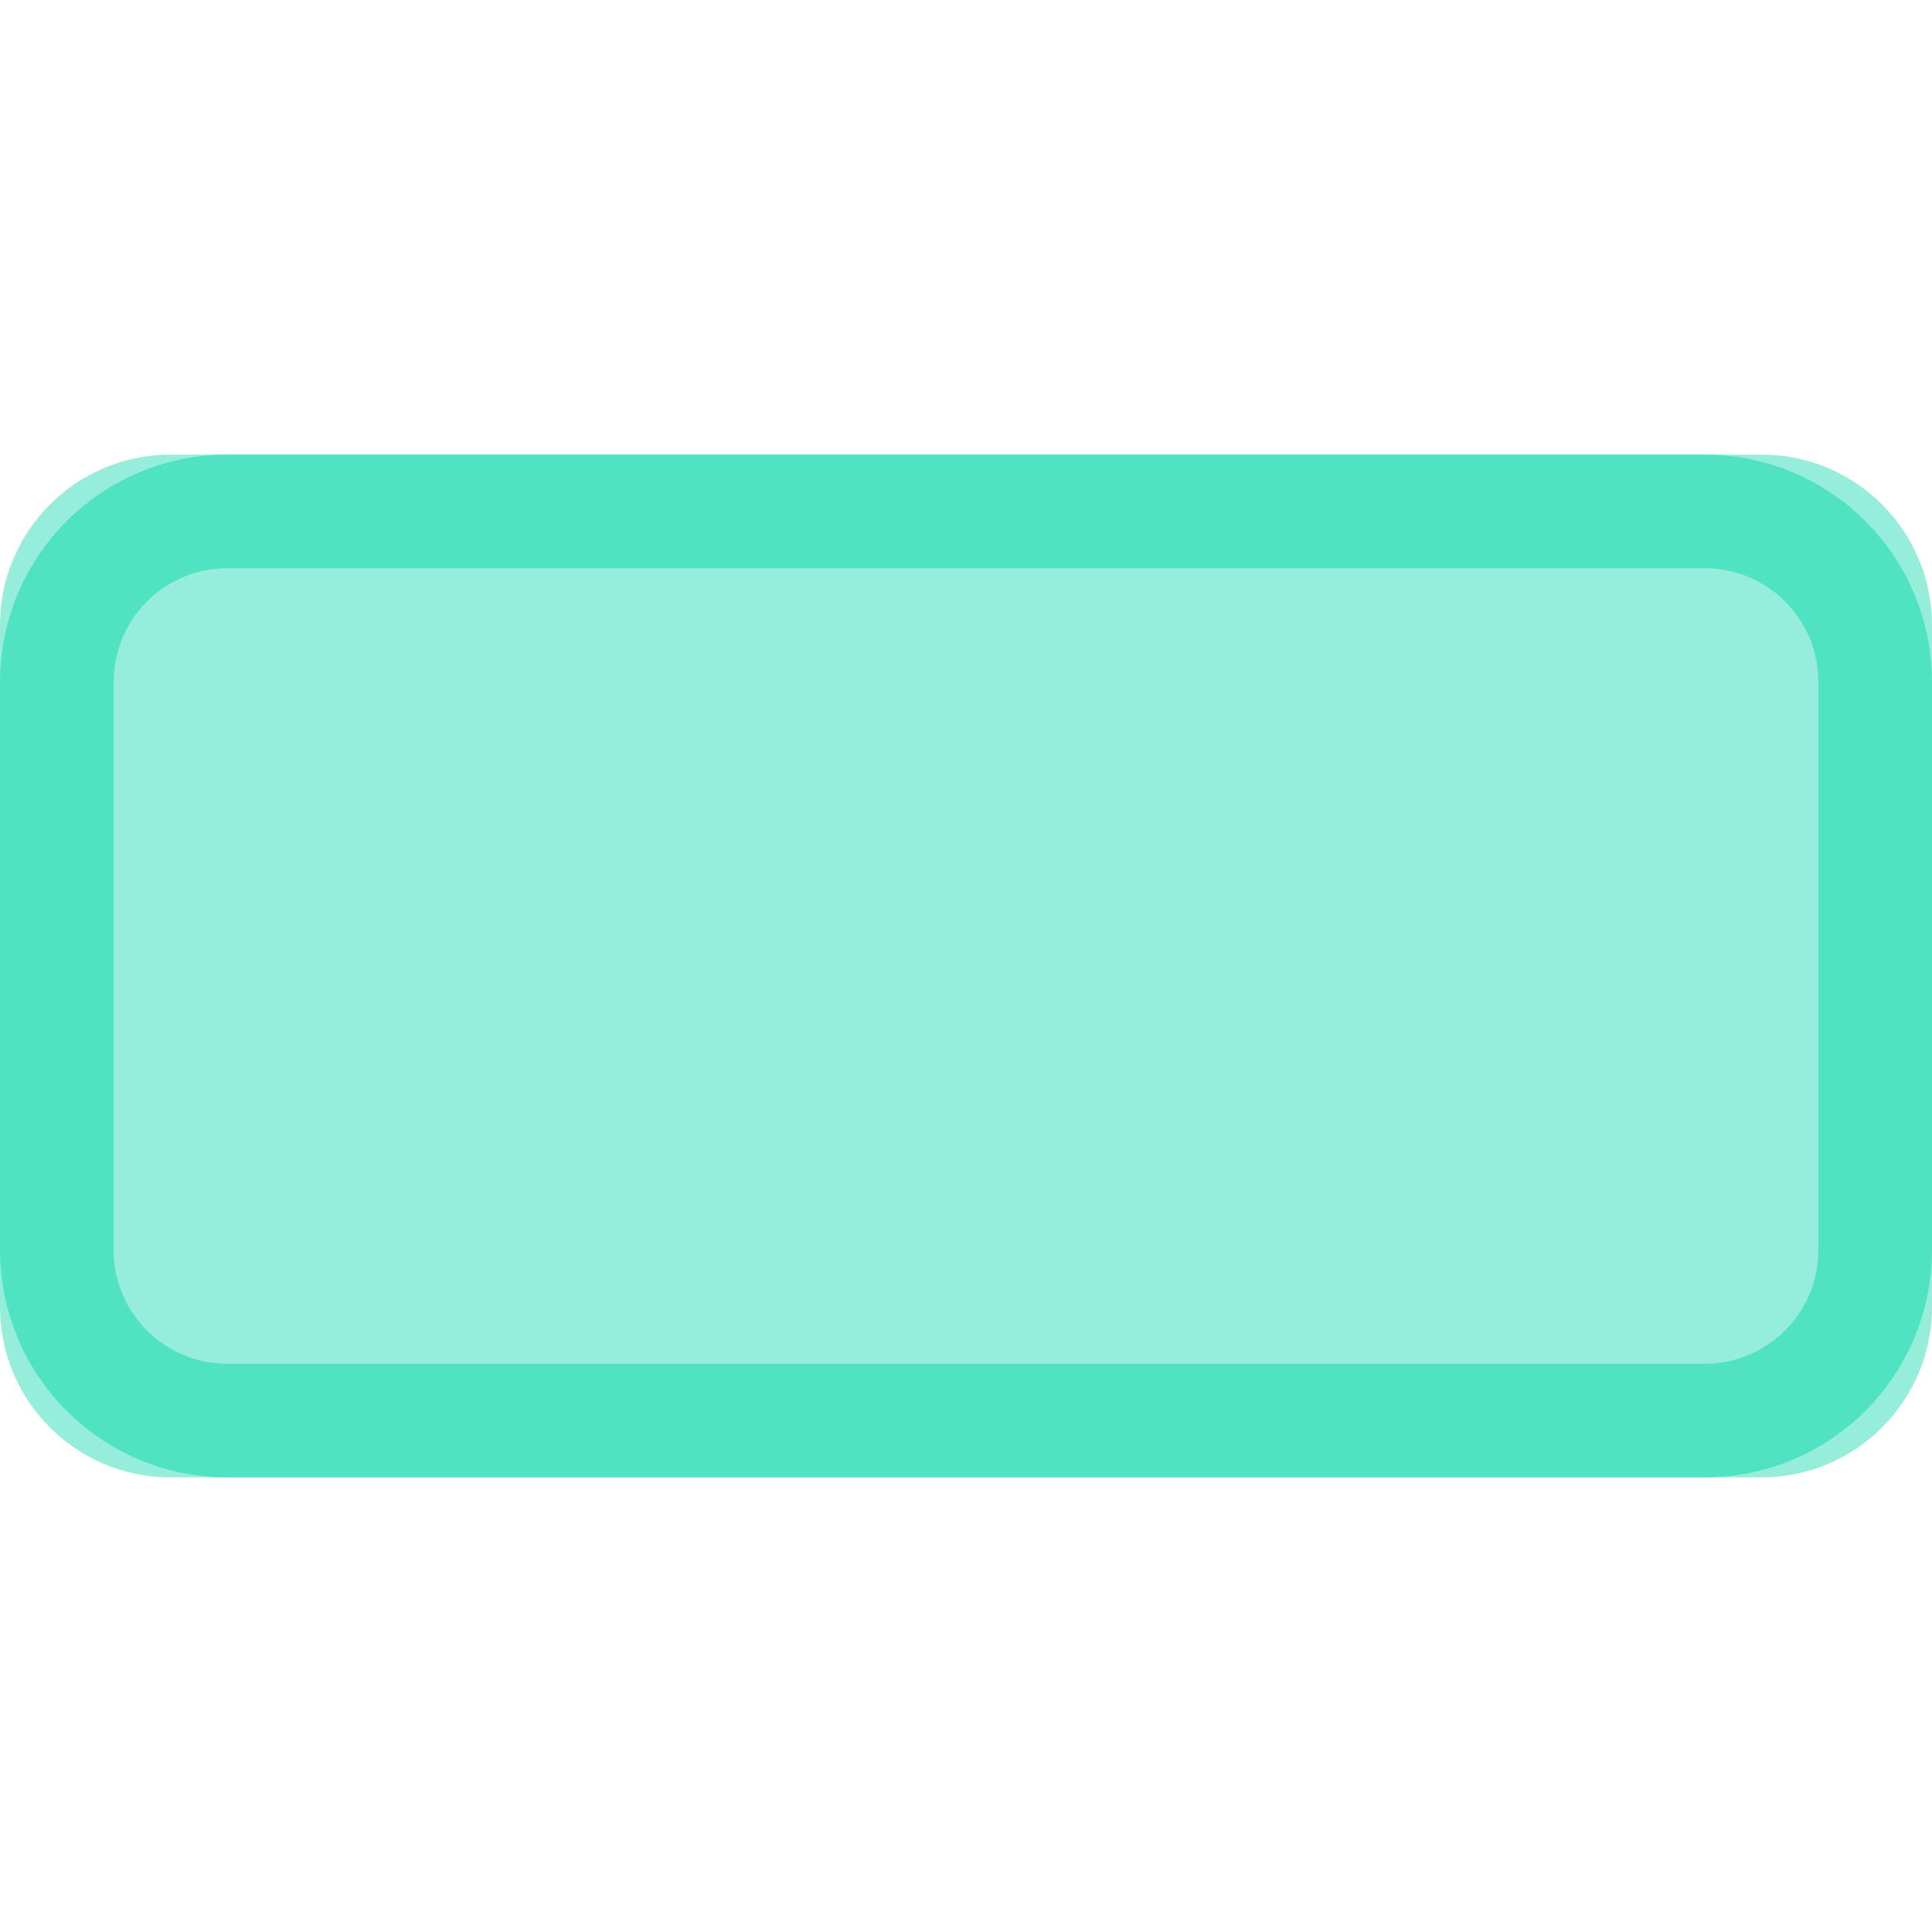
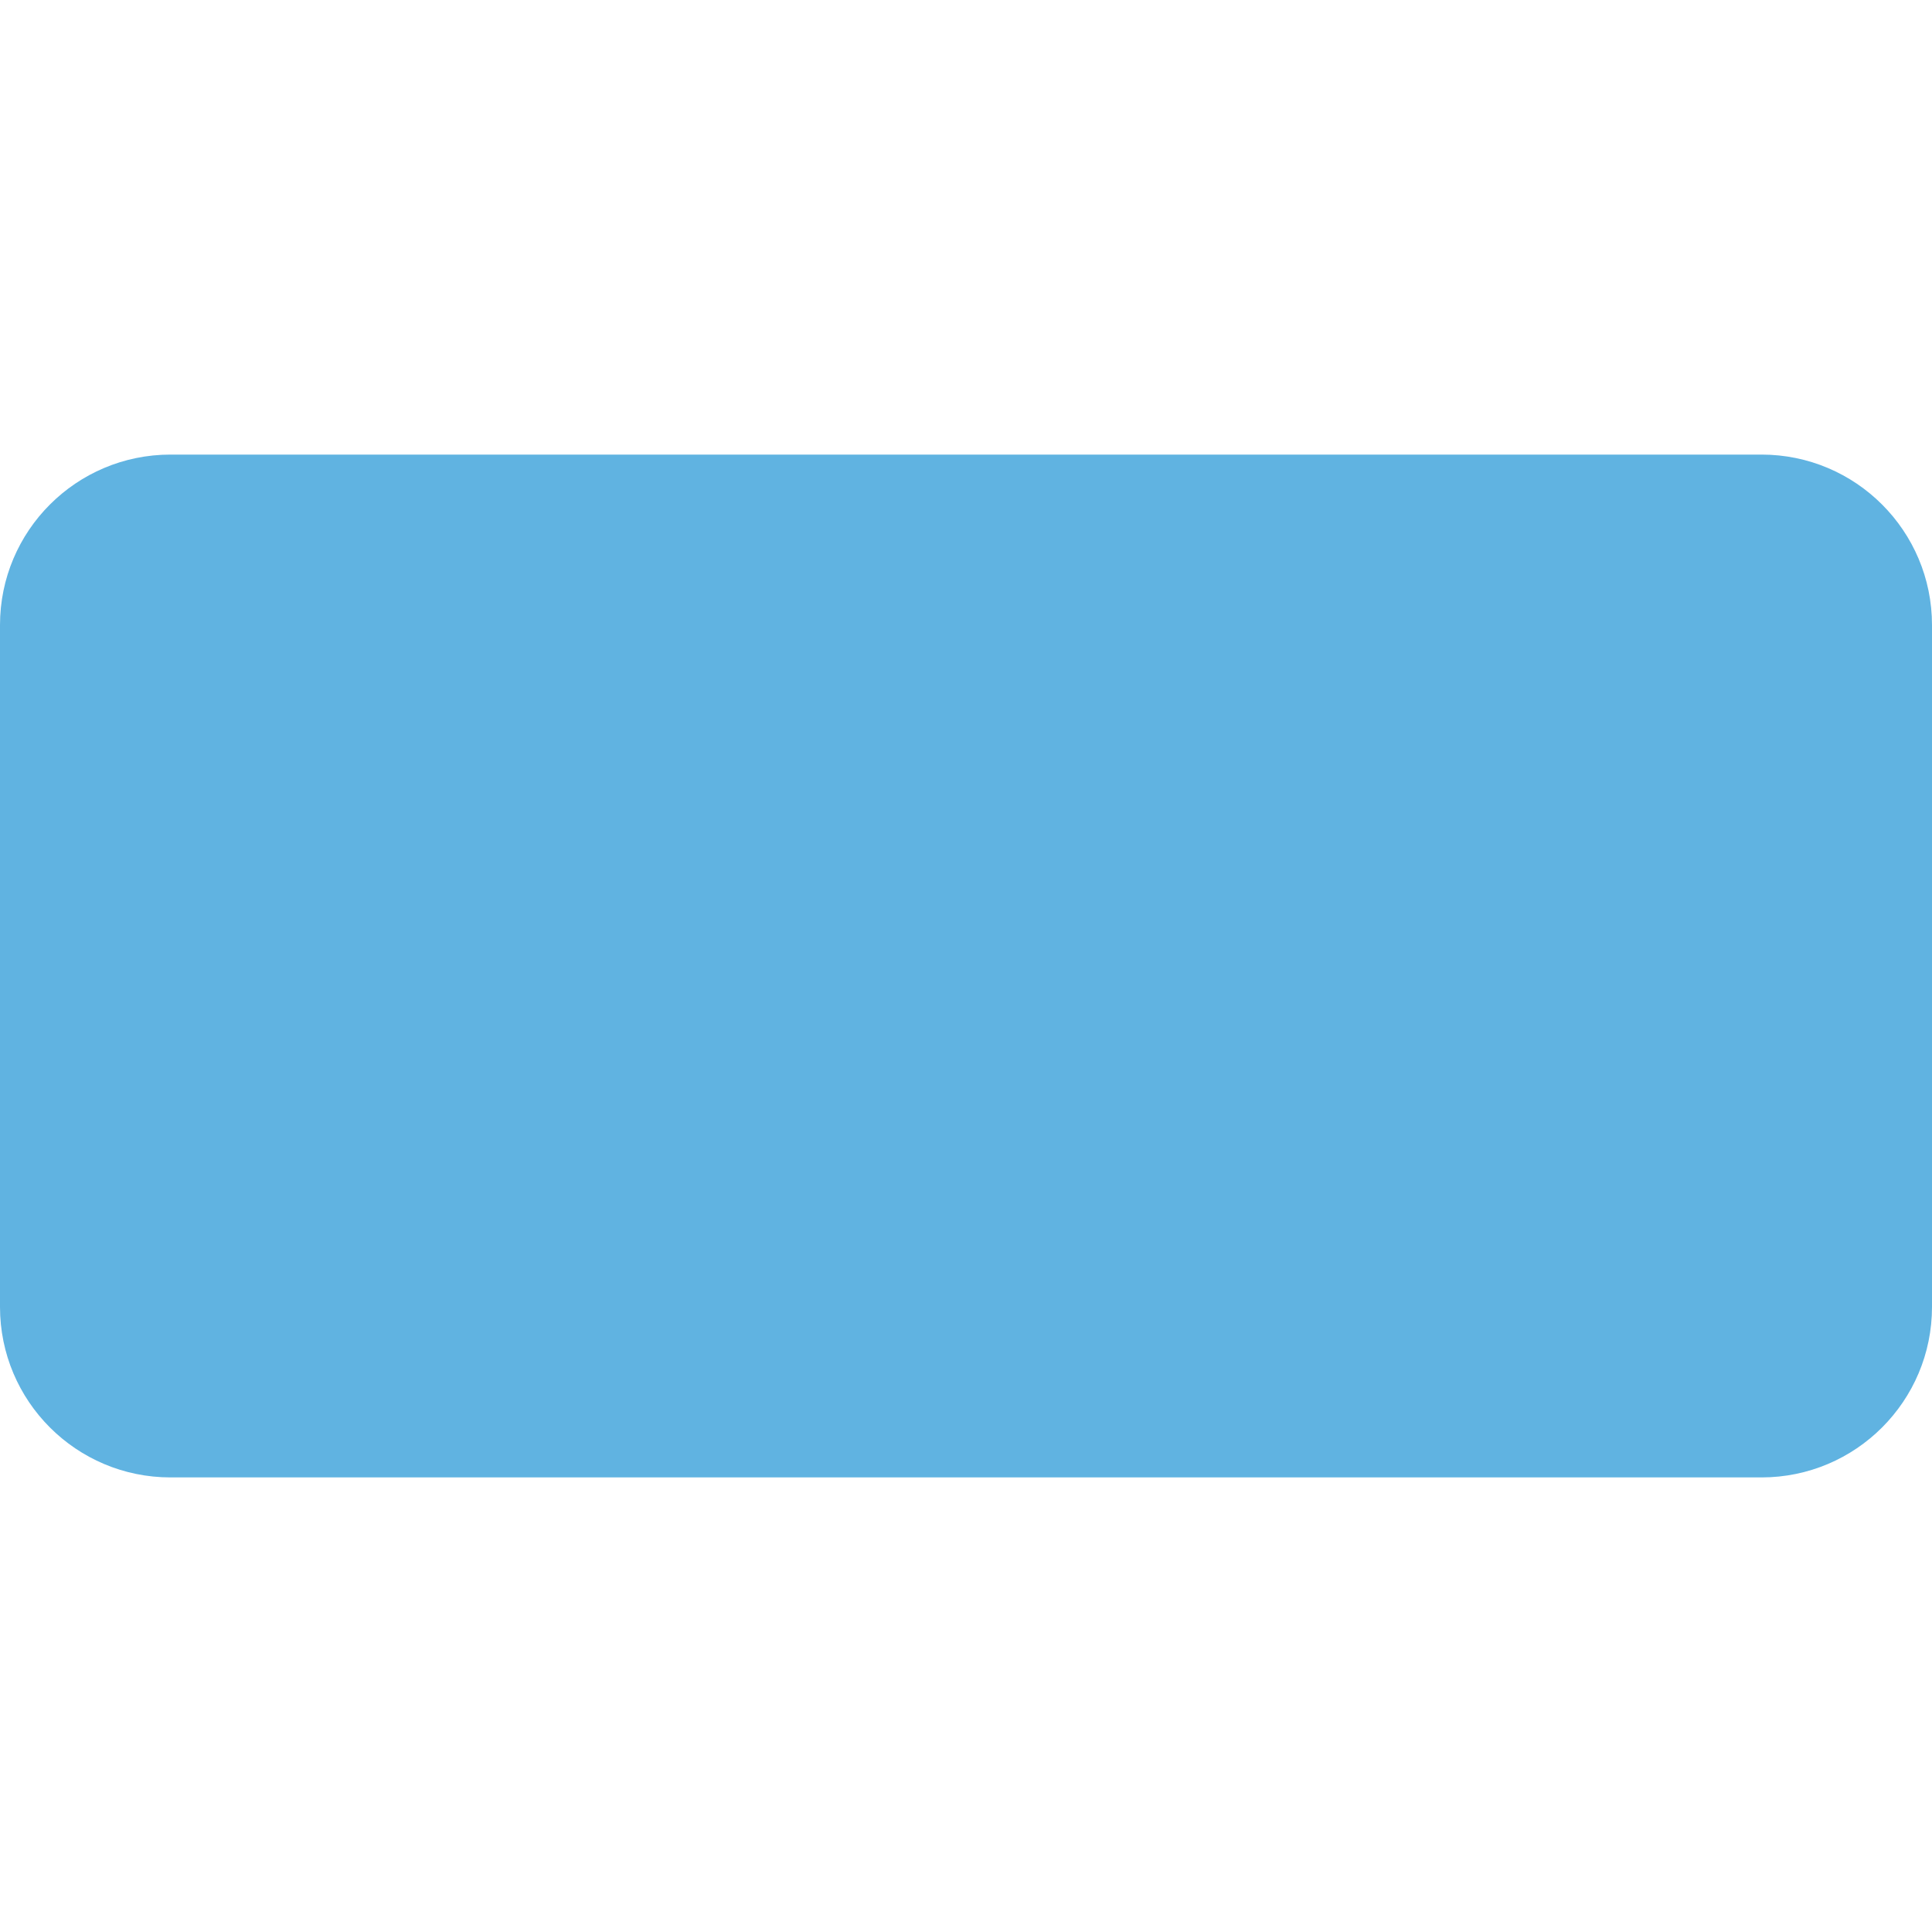
- <svg xmlns="http://www.w3.org/2000/svg" xmlns:xlink="http://www.w3.org/1999/xlink" width="34px" height="34px" viewBox="0 0 34 34" version="1.1">
-   <defs>
-     <rect id="path-1" x="0" y="8" width="34" height="18" rx="3" />
-   </defs>
+ <svg xmlns="http://www.w3.org/2000/svg" width="34px" height="34px" viewBox="0 0 34 34" version="1.1">
+   <defs />
  <g id="Page-1" stroke="none" stroke-width="1" fill="none" fill-rule="evenodd">
-     <g id="dashboard-icon-b">
-       <g id="bg">
-         <use fill-opacity="0.6" fill="#50E3C2" fill-rule="evenodd" xlink:href="#path-1" />
-         <rect stroke="#50E3C2" stroke-width="2" x="1" y="9" width="32" height="16" rx="3" />
-       </g>
+     <g id="dashboard-icon-b" fill="#60B3E1">
+       <rect id="dashboard-1-active" x="0" y="8" width="34" height="18" rx="3" />
    </g>
  </g>
</svg>
